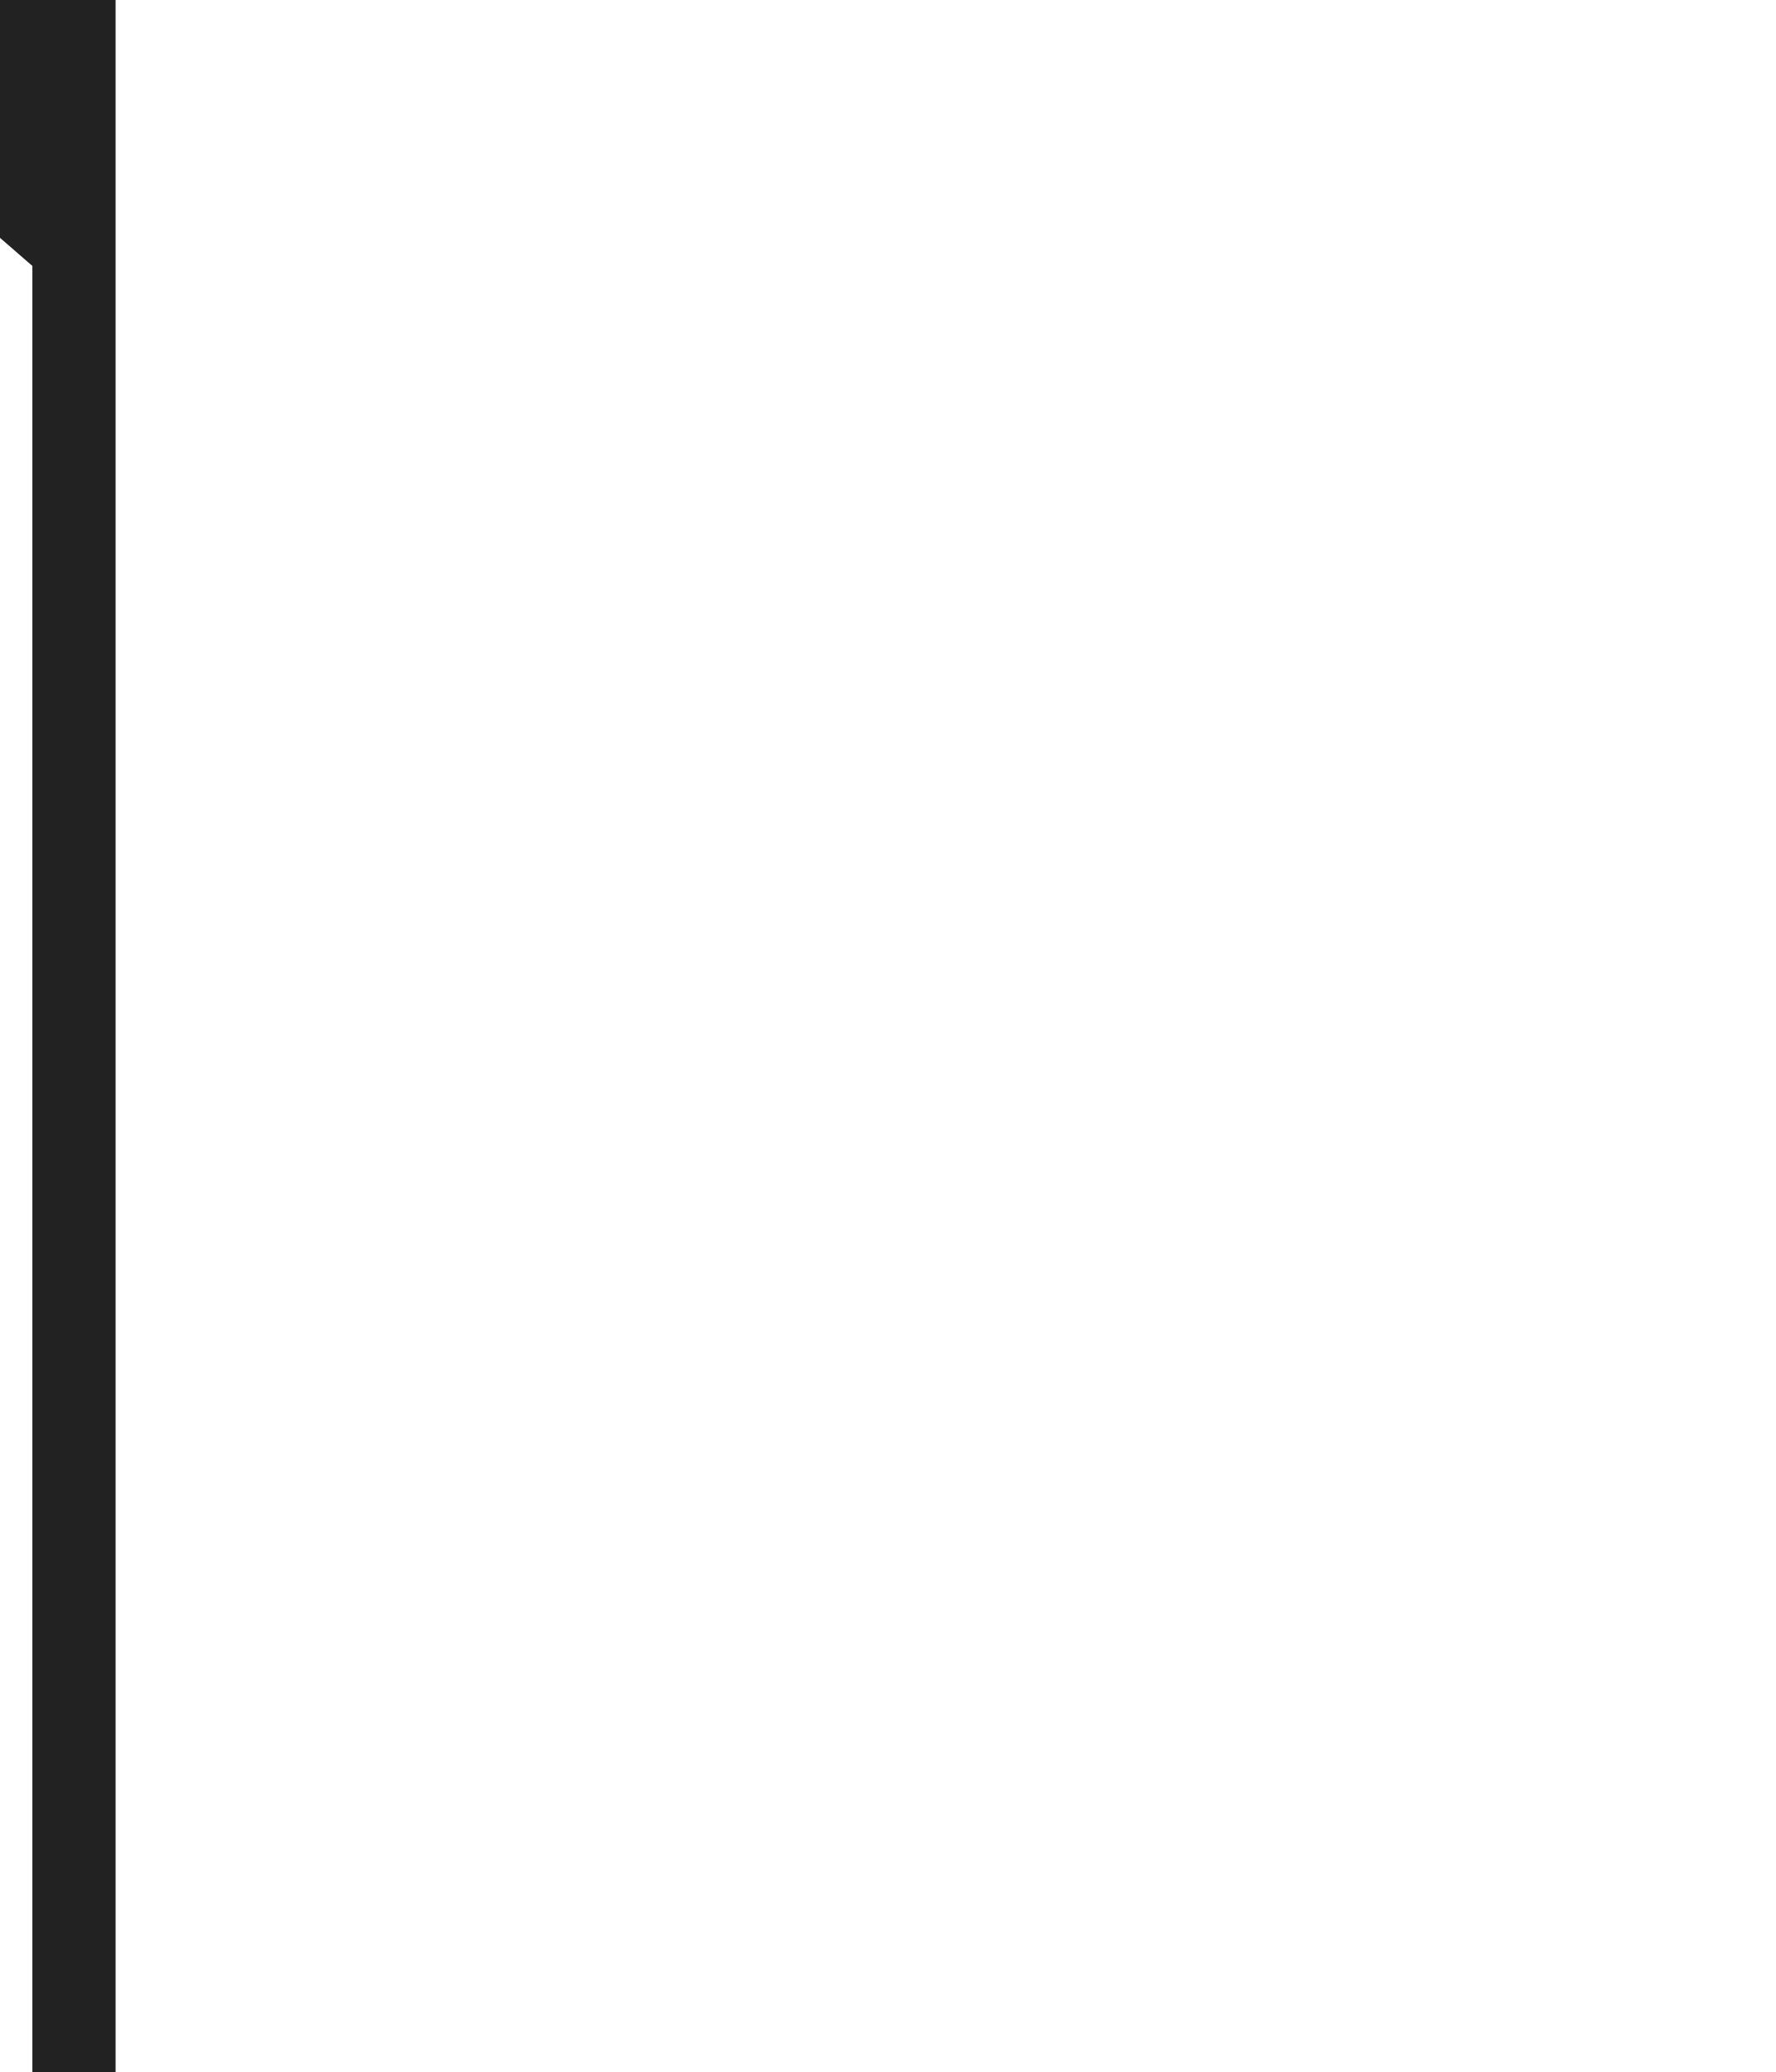
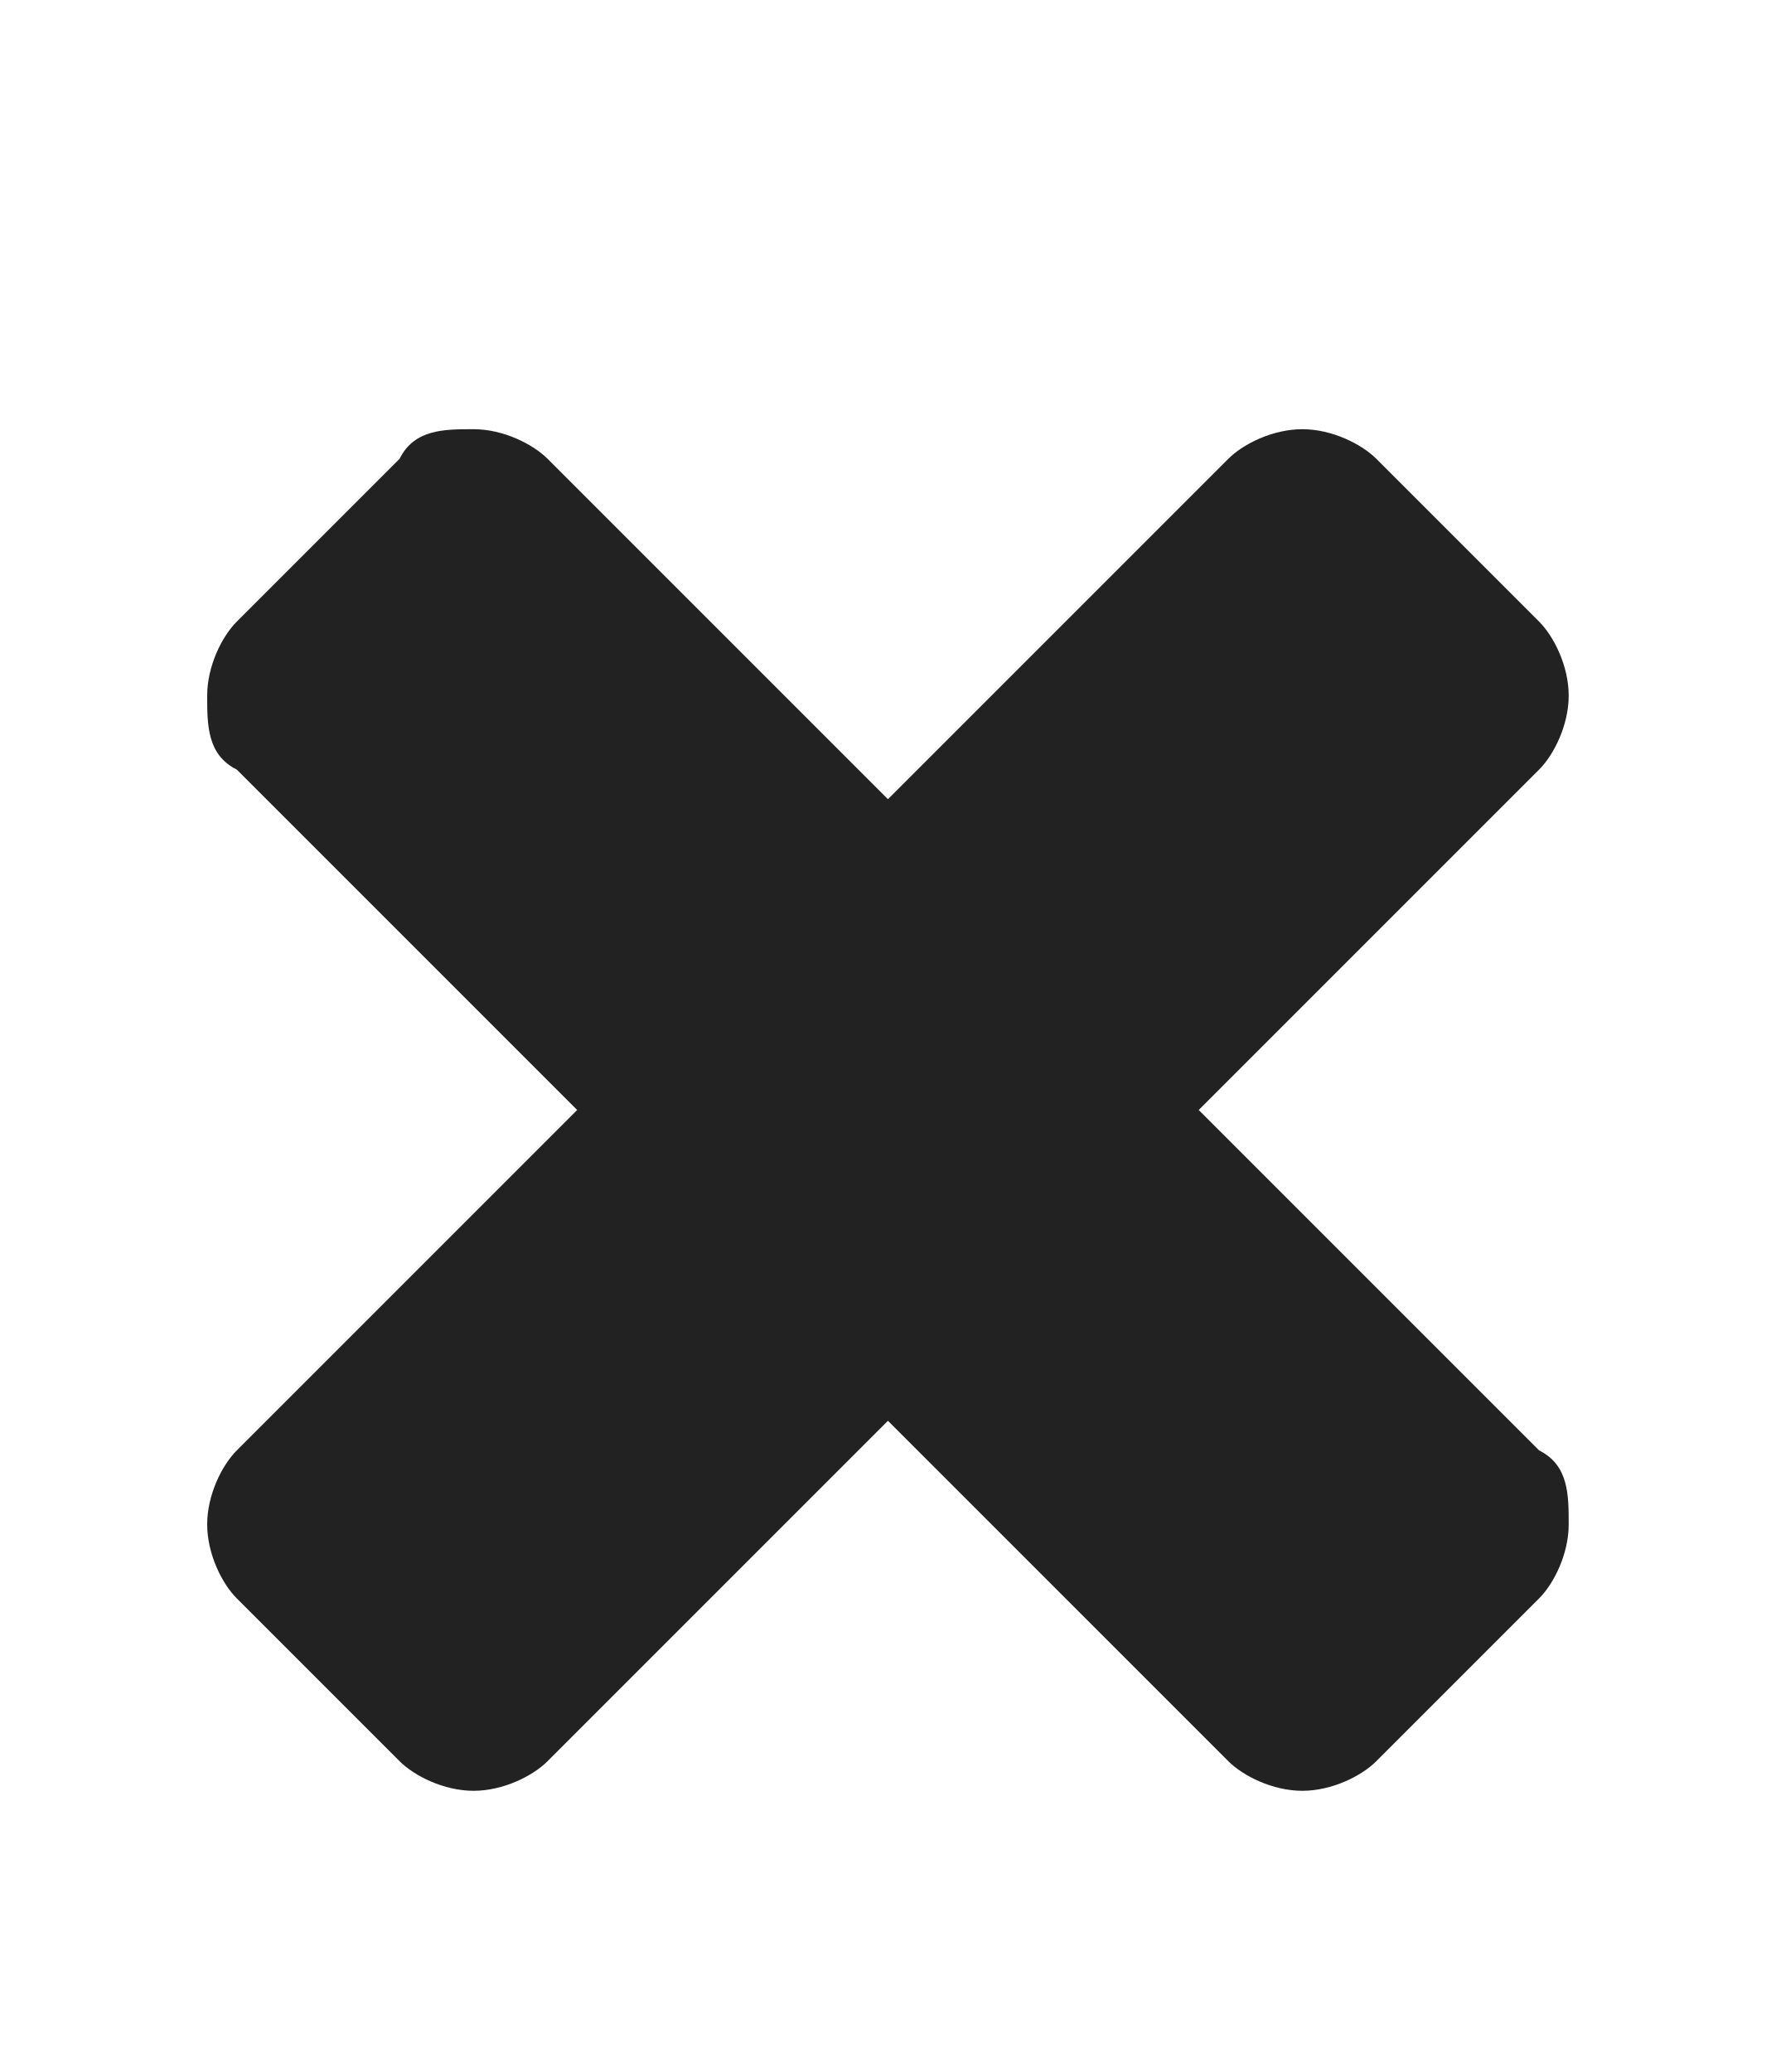
- <svg xmlns="http://www.w3.org/2000/svg" viewBox="1049 719 12 14">
-   <defs>
-     <style>.a{fill:#222;font-size:14px;font-family:FontAwesome;}</style>
-   </defs>
-   <text class="a" transform="translate(1055 731)">
-     <tspan x="-5.5" y="0"></tspan>
-   </text>
+ <svg xmlns="http://www.w3.org/2000/svg" version="1.1" id="Layer_1" x="0px" y="0px" viewBox="0 0 12 14" style="enable-background:new 0 0 12 14;" xml:space="preserve">
+   <style type="text/css">
+ 	.st0{enable-background:new    ;}
+ 	.st1{fill:#222222;}
+ </style>
+   <g class="st0">
+     <path class="st1" d="M10.6,10.3c0,0.2-0.1,0.4-0.2,0.5l-1.1,1.1c-0.1,0.1-0.3,0.2-0.5,0.2c-0.2,0-0.4-0.1-0.5-0.2L6,9.6l-2.3,2.3   c-0.1,0.1-0.3,0.2-0.5,0.2c-0.2,0-0.4-0.1-0.5-0.2l-1.1-1.1c-0.1-0.1-0.2-0.3-0.2-0.5s0.1-0.4,0.2-0.5l2.3-2.3L1.6,5.2   C1.4,5.1,1.4,4.9,1.4,4.7s0.1-0.4,0.2-0.5l1.1-1.1C2.8,2.9,3,2.9,3.2,2.9c0.2,0,0.4,0.1,0.5,0.2L6,5.4l2.3-2.3   c0.1-0.1,0.3-0.2,0.5-0.2c0.2,0,0.4,0.1,0.5,0.2l1.1,1.1c0.1,0.1,0.2,0.3,0.2,0.5s-0.1,0.4-0.2,0.5L8.1,7.5l2.3,2.3   C10.6,9.9,10.6,10.1,10.6,10.3z" />
+   </g>
</svg>
